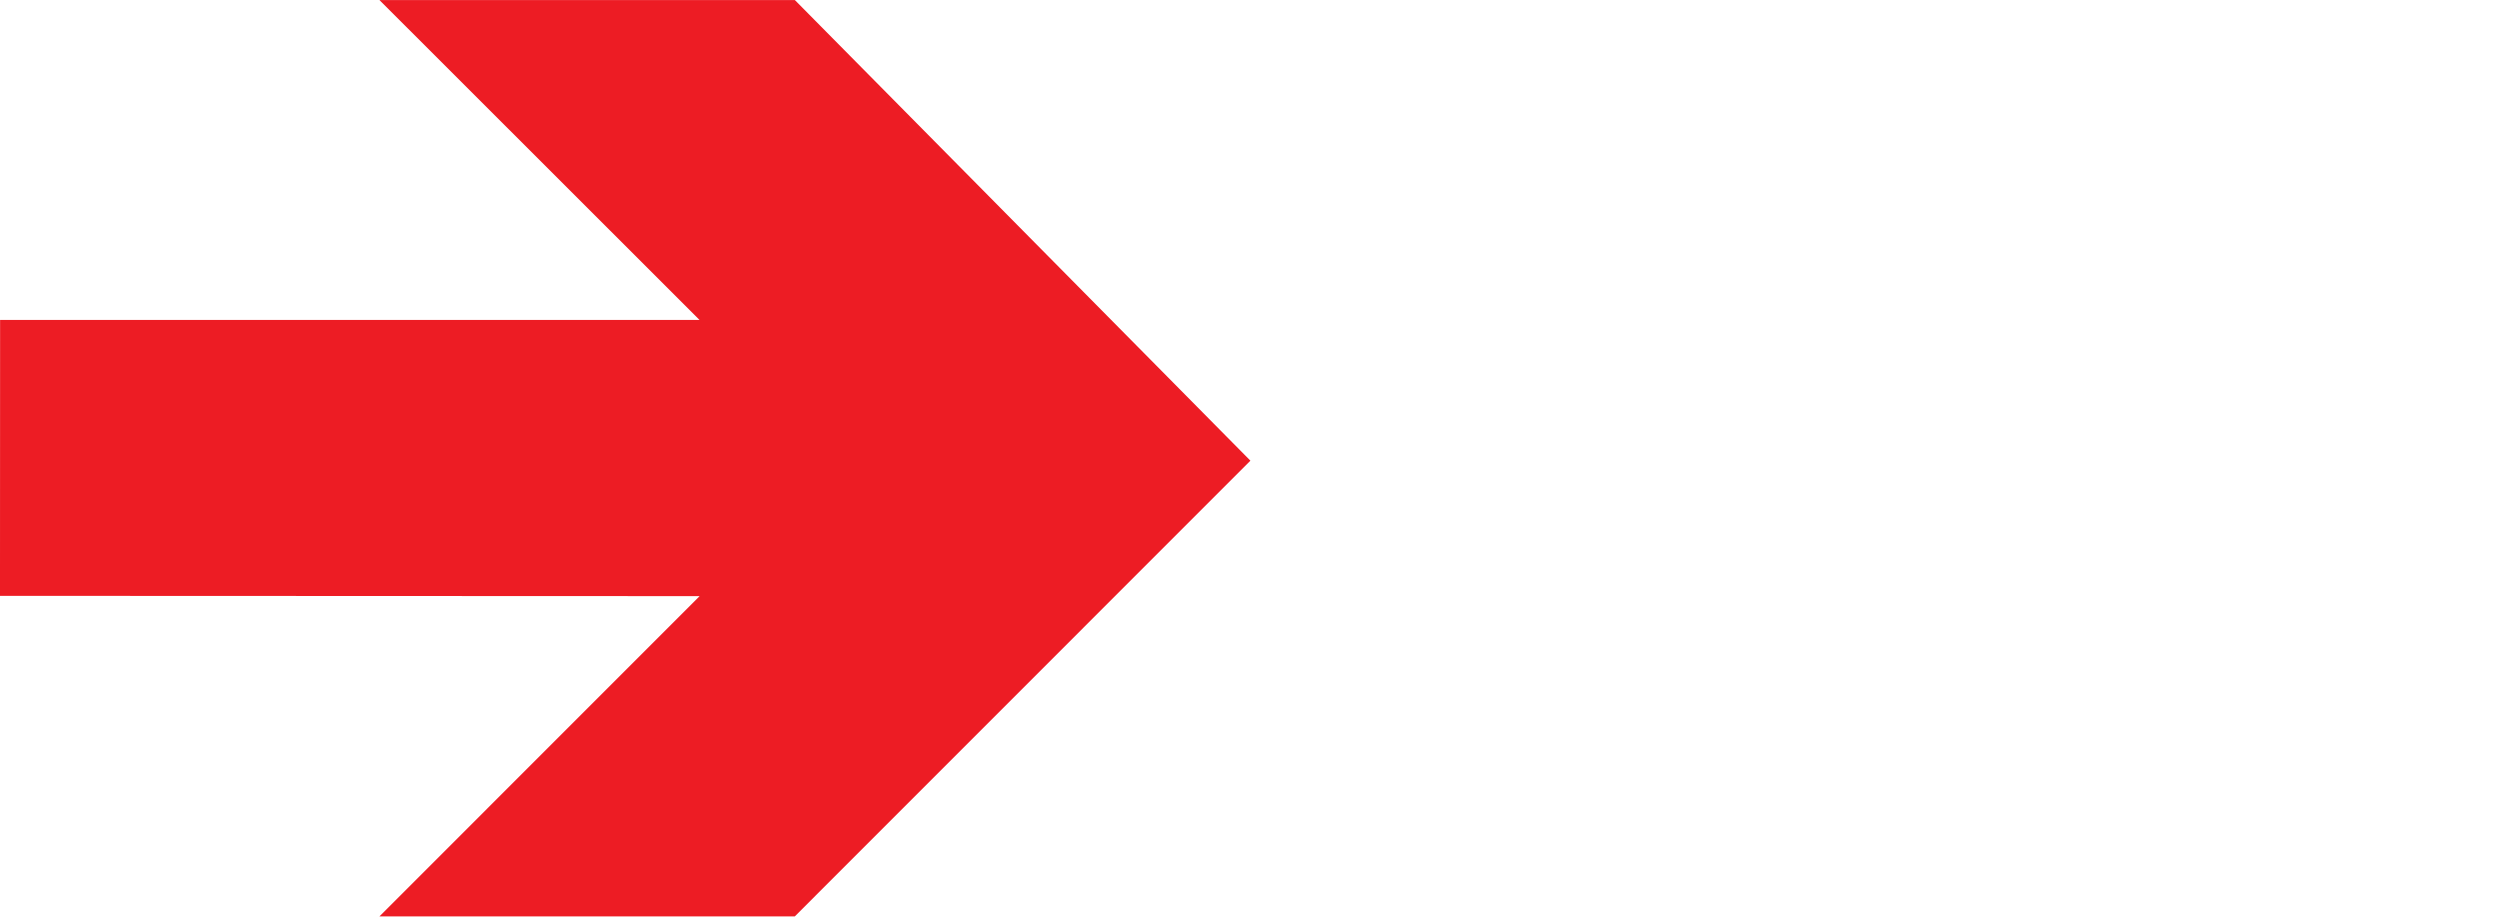
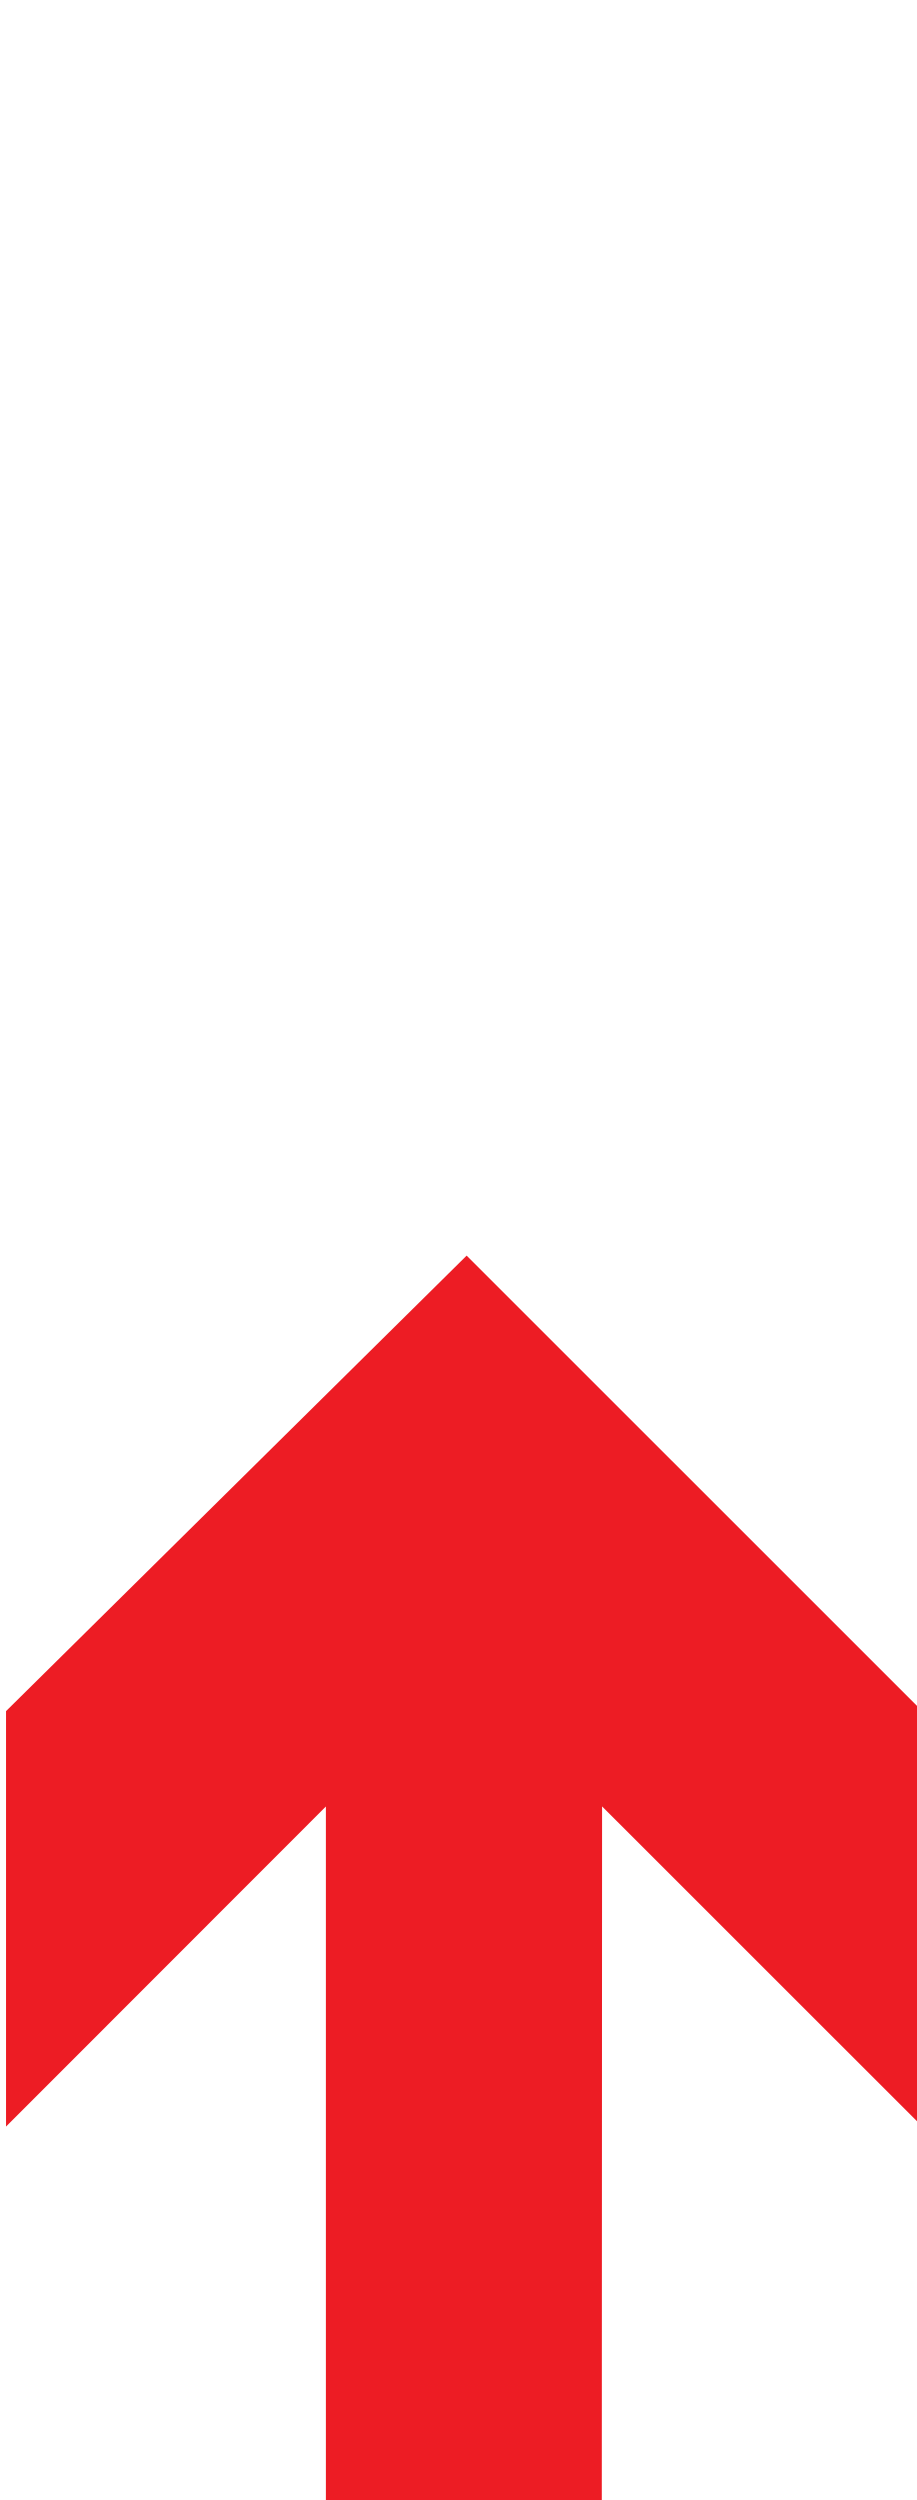
- <svg xmlns="http://www.w3.org/2000/svg" width="134.6" height="49.338" version="1.1" xml:space="preserve">
-   <defs>
+ <svg xmlns="http://www.w3.org/2000/svg" width="49.338" height="134.6" version="1.1" xml:space="preserve" id="svg42">
+   <defs id="defs32">
    <clipPath id="clipPath18">
-       <path d="m0 394.67v-394.67h538.59v394.67z" />
+       <path d="M 0,394.67 V 0 h 538.59 v 394.67 z" id="path29" />
    </clipPath>
  </defs>
-   <g transform="matrix(1.25 0 0 -1.25 0 49.338)">
-     <g transform="scale(.1)">
-       <g clip-path="url(#clipPath18)">
-         <path d="m163.44 394.67s104.5-104.44 137.86-137.77h-301.26l-0.043-118.84s245.73-0.11 301.34-0.121c-33.32-33.336-137.9-137.94-137.9-137.94h178.91l196.23 196.28-196.2 198.39h-178.94" fill="#ed1c24" />
+   <g transform="matrix(0,-1.25,-1.25,0,49.65834,134.9247)" id="g40">
+     <g transform="scale(0.1)" id="g38">
+       <g clip-path="url(#clipPath18)" id="g36">
+         <path d="m 163.44,394.67 c 0,0 104.5,-104.44 137.86,-137.77 H 0.04 L -0.003,138.06 c 0,0 245.73,-0.11 301.34,-0.121 -33.32,-33.336 -137.9,-137.94 -137.9,-137.94 h 178.91 l 196.23,196.28 -196.2,198.39 h -178.94" id="path34" style="fill:#ed1c24" />
      </g>
    </g>
  </g>
</svg>
